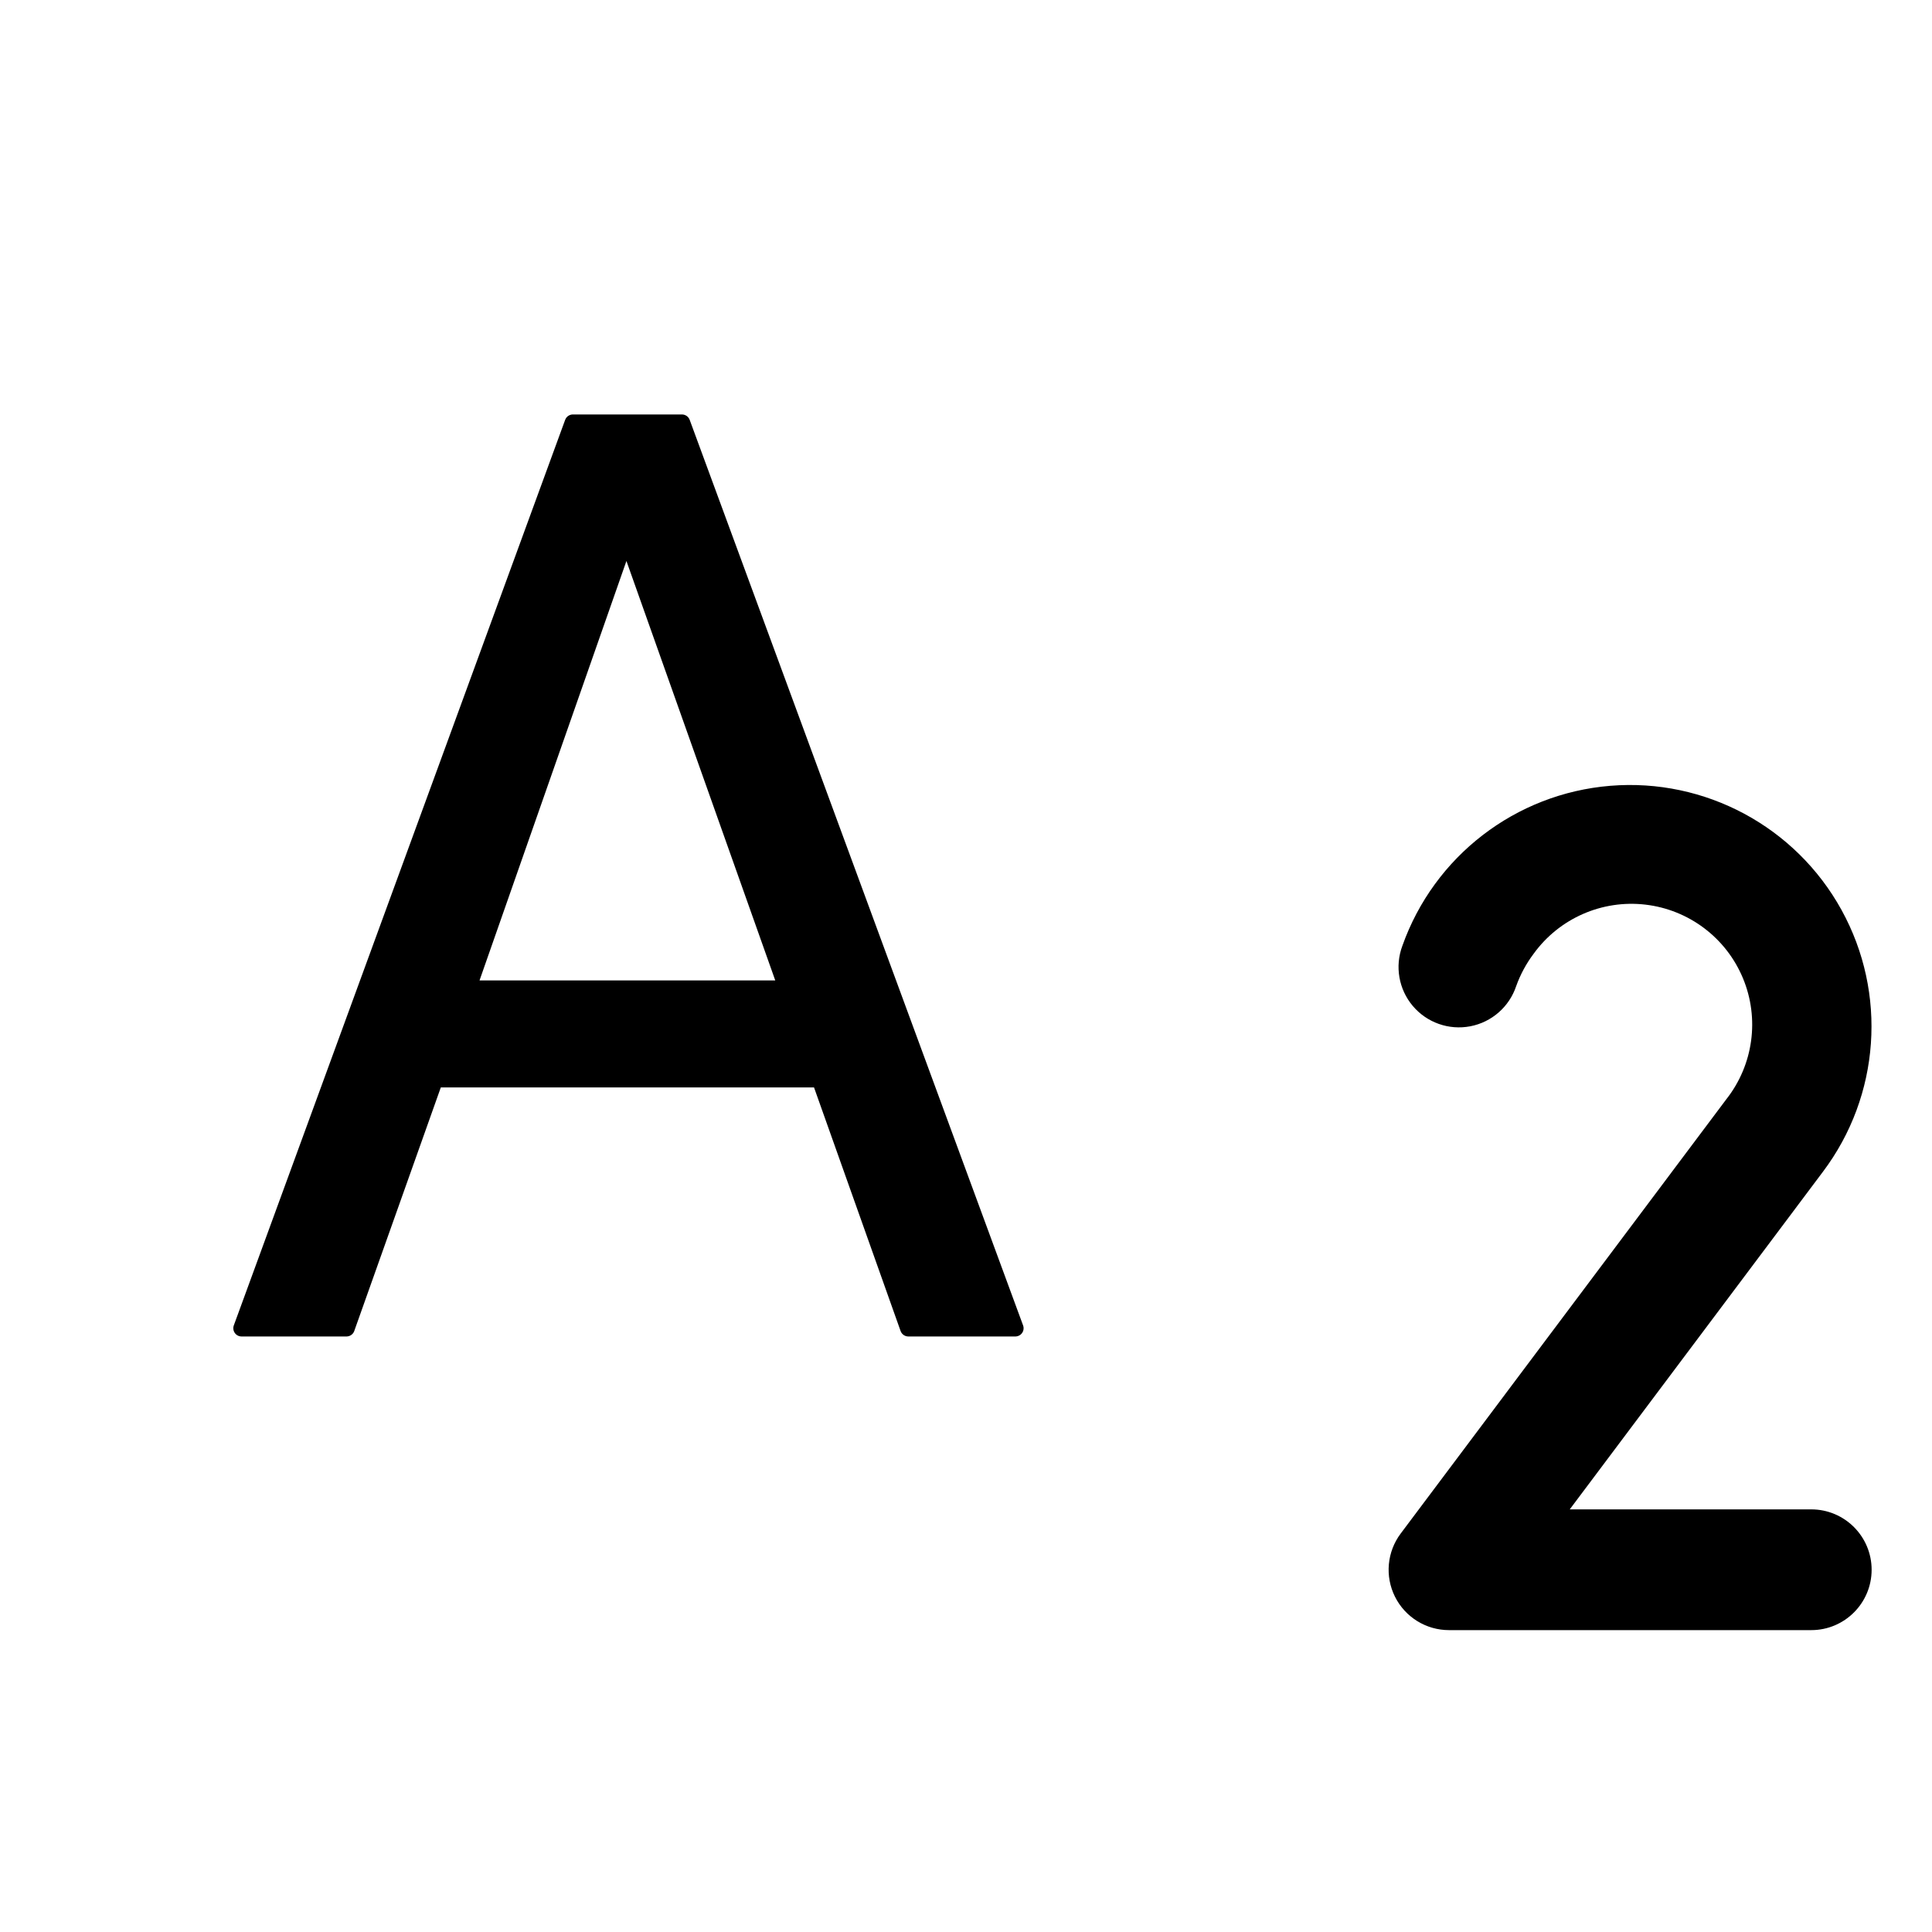
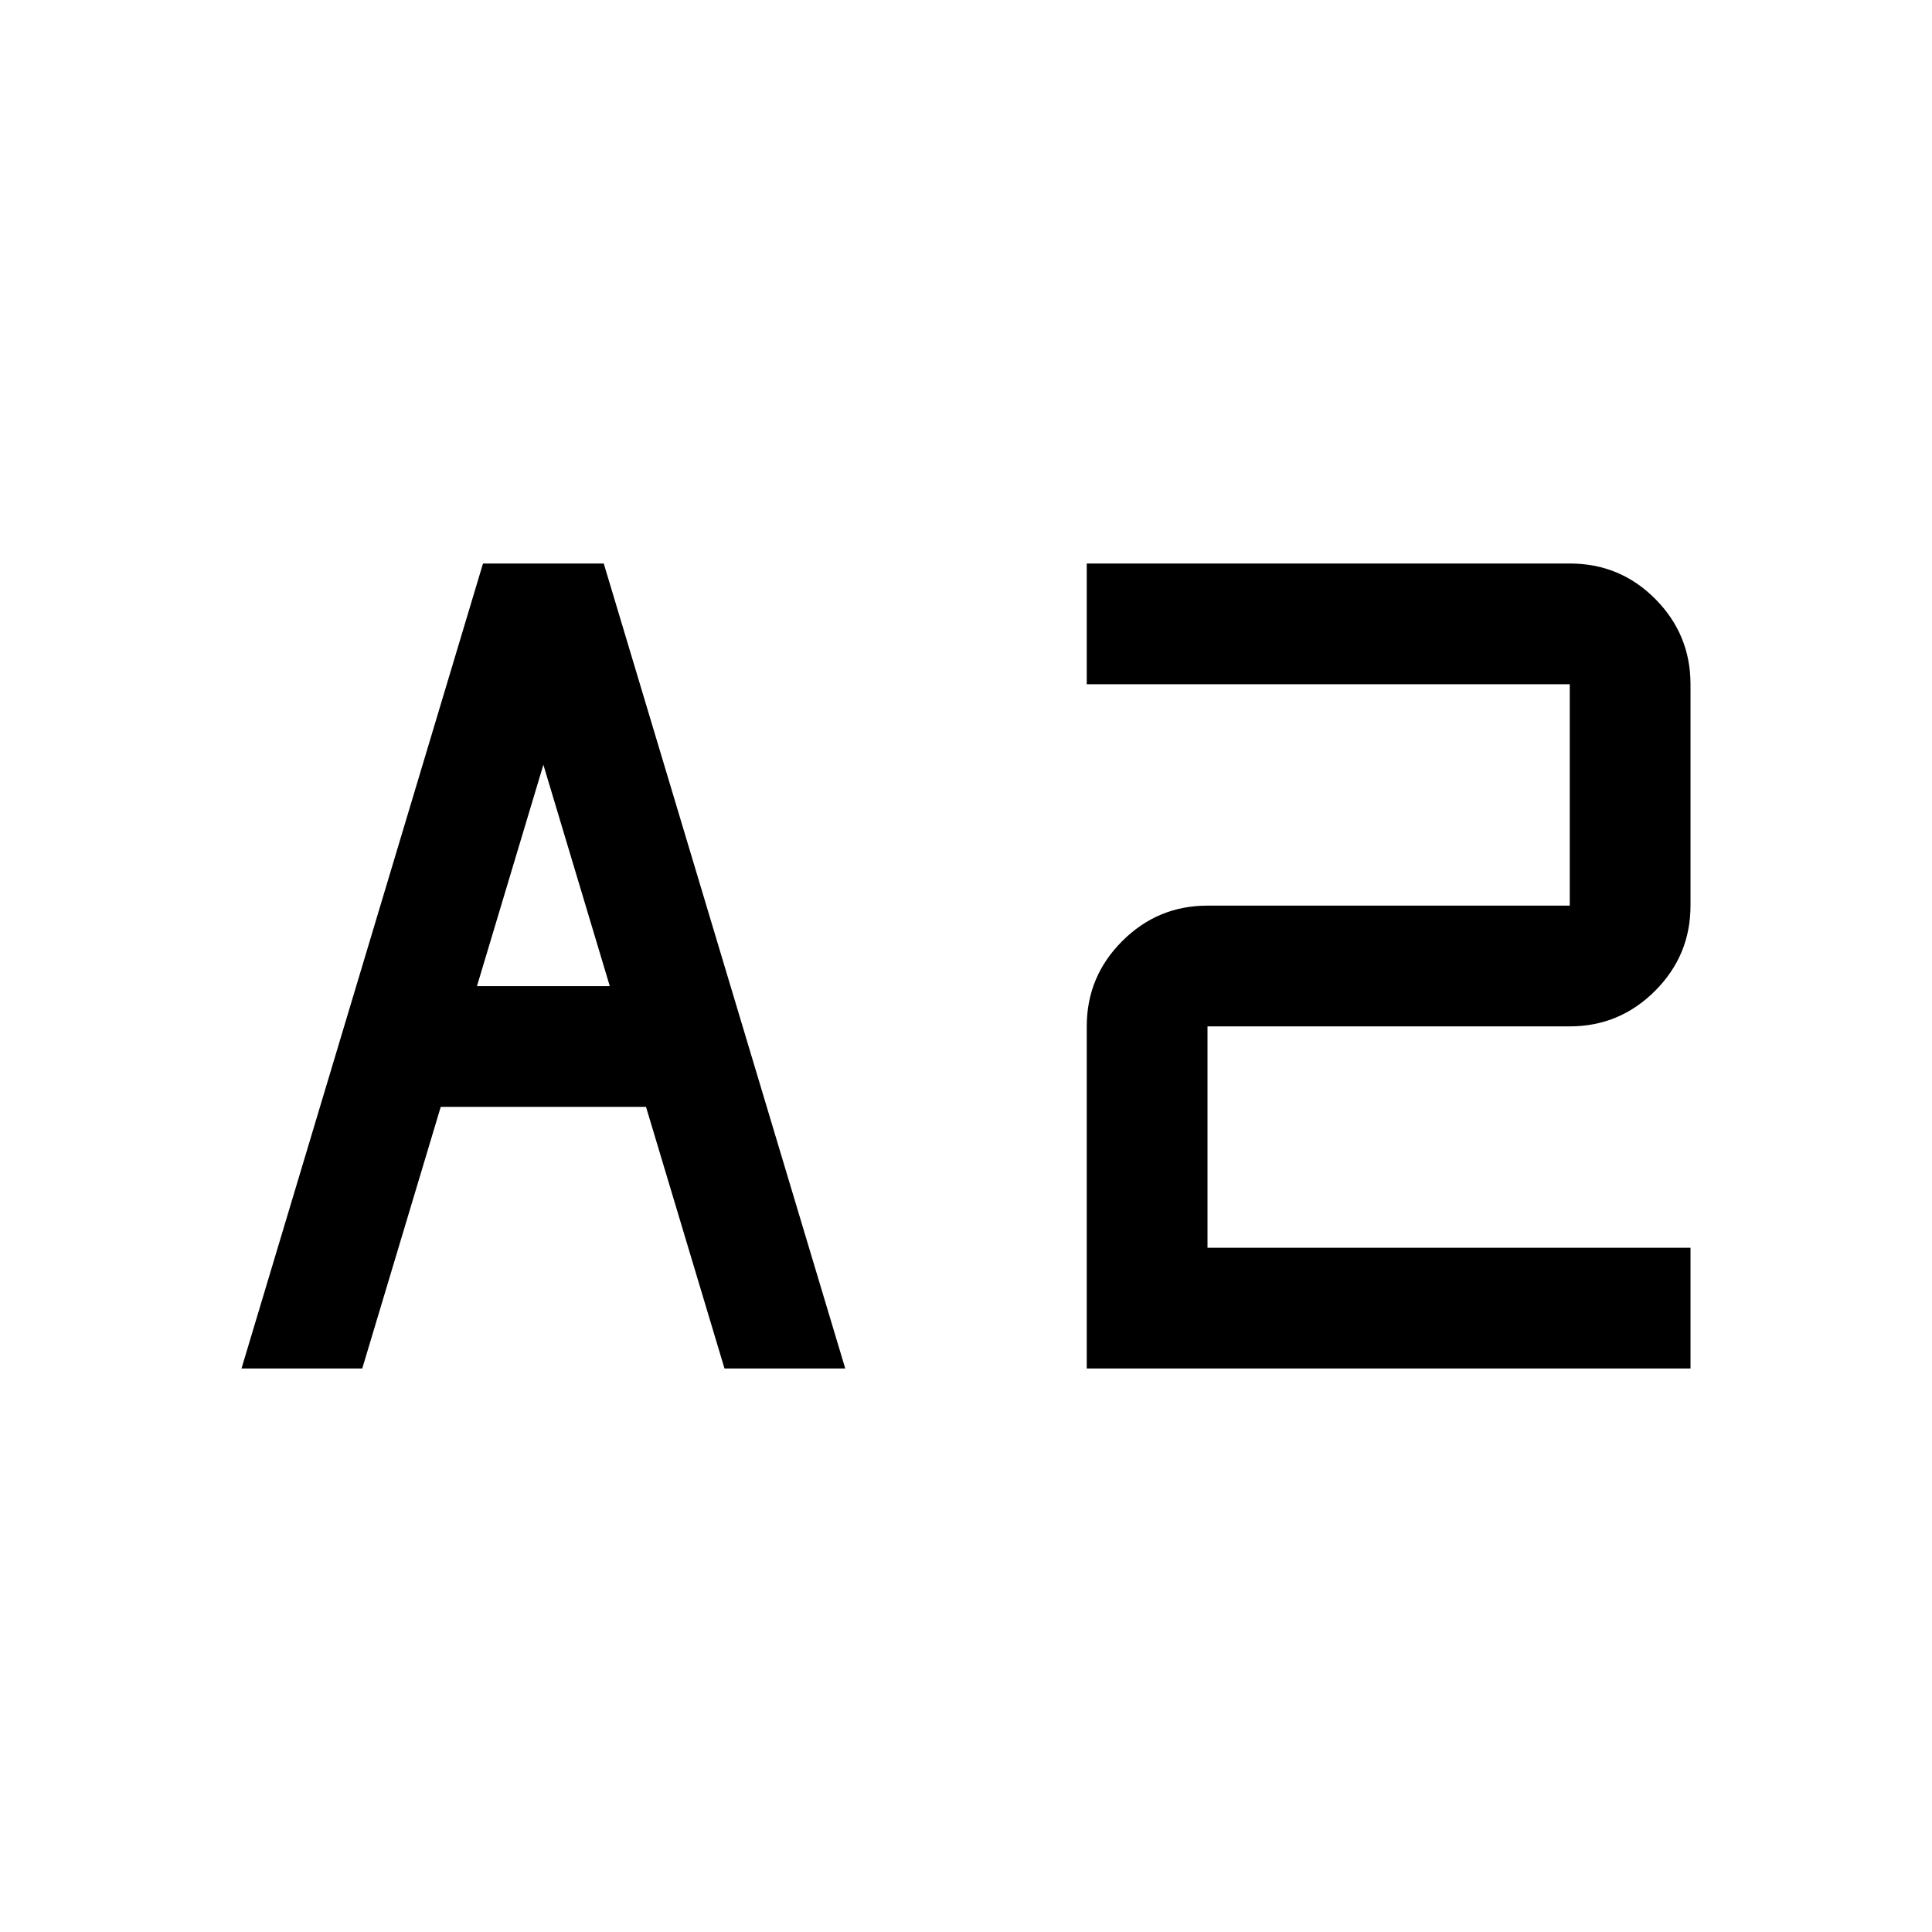
- <svg xmlns="http://www.w3.org/2000/svg" viewBox="0 0 256 256">
-   <path transform="translate(-8.9 246.9) scale(0.2727)" stroke="currentColor" stroke-width="8" stroke-linejoin="round" d="m150-260 161-440h53l162 440h-52l-43-121H244l-43 121h-51Zm110-165h155l-77-217h-2l-76 217Z" />
-   <path d="M240,200H208l33.55-44.74a32,32,0,1,0-55.73-29.93,8,8,0,1,0,15.08,5.34,16.28,16.28,0,0,1,2.32-4.3,16,16,0,1,1,25.54,19.27L185.6,203.2A8,8,0,0,0,192,216h48a8,8,0,0,0,0-16Z" />
+ <svg xmlns="http://www.w3.org/2000/svg" viewBox="0 -960 960 960">
+   <path d="M120-280 240-680h60L180-280ZM360-280 240-680h60L420-280ZM200-470h140v60H200ZM540-280v-170q0-24.75 17.63-42.38Q575.25-510 600-510h180v-110H540v-60h240q25 0 42.5 17.62Q840-644.75 840-620v110q0 24.75-17.62 42.37Q804.75-450 780-450H600v110h240v60H540Z" />
</svg>
